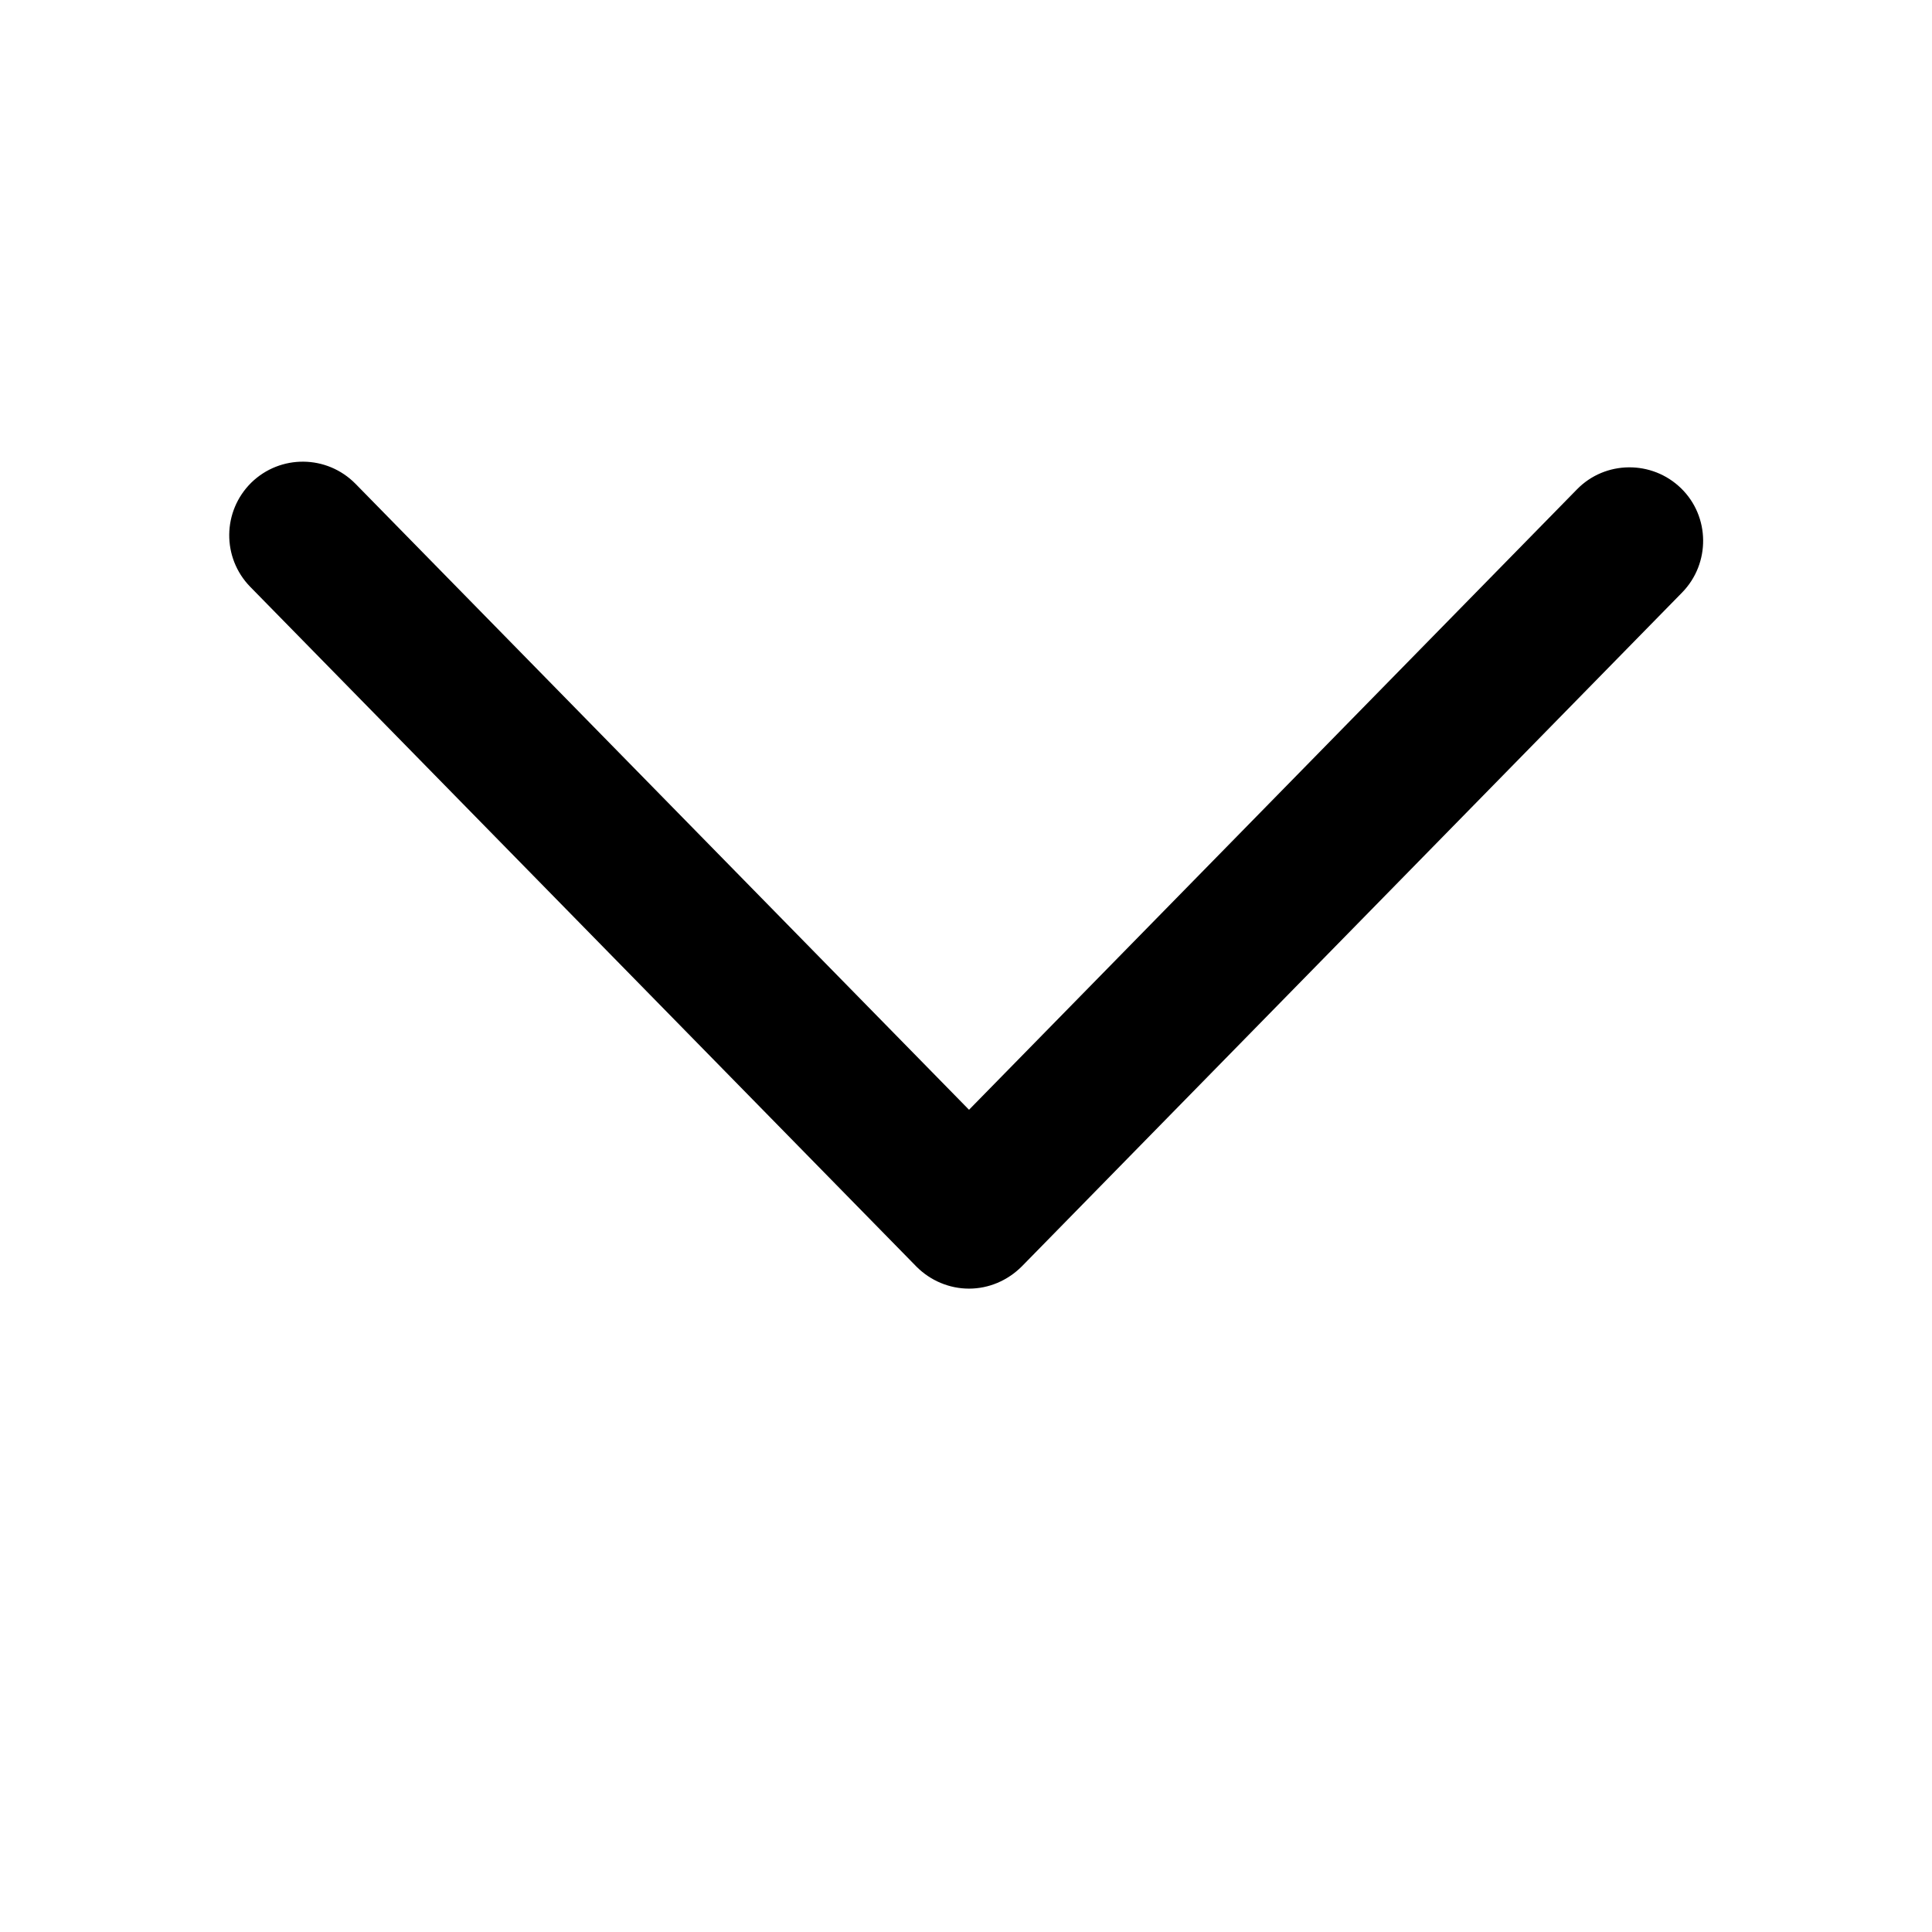
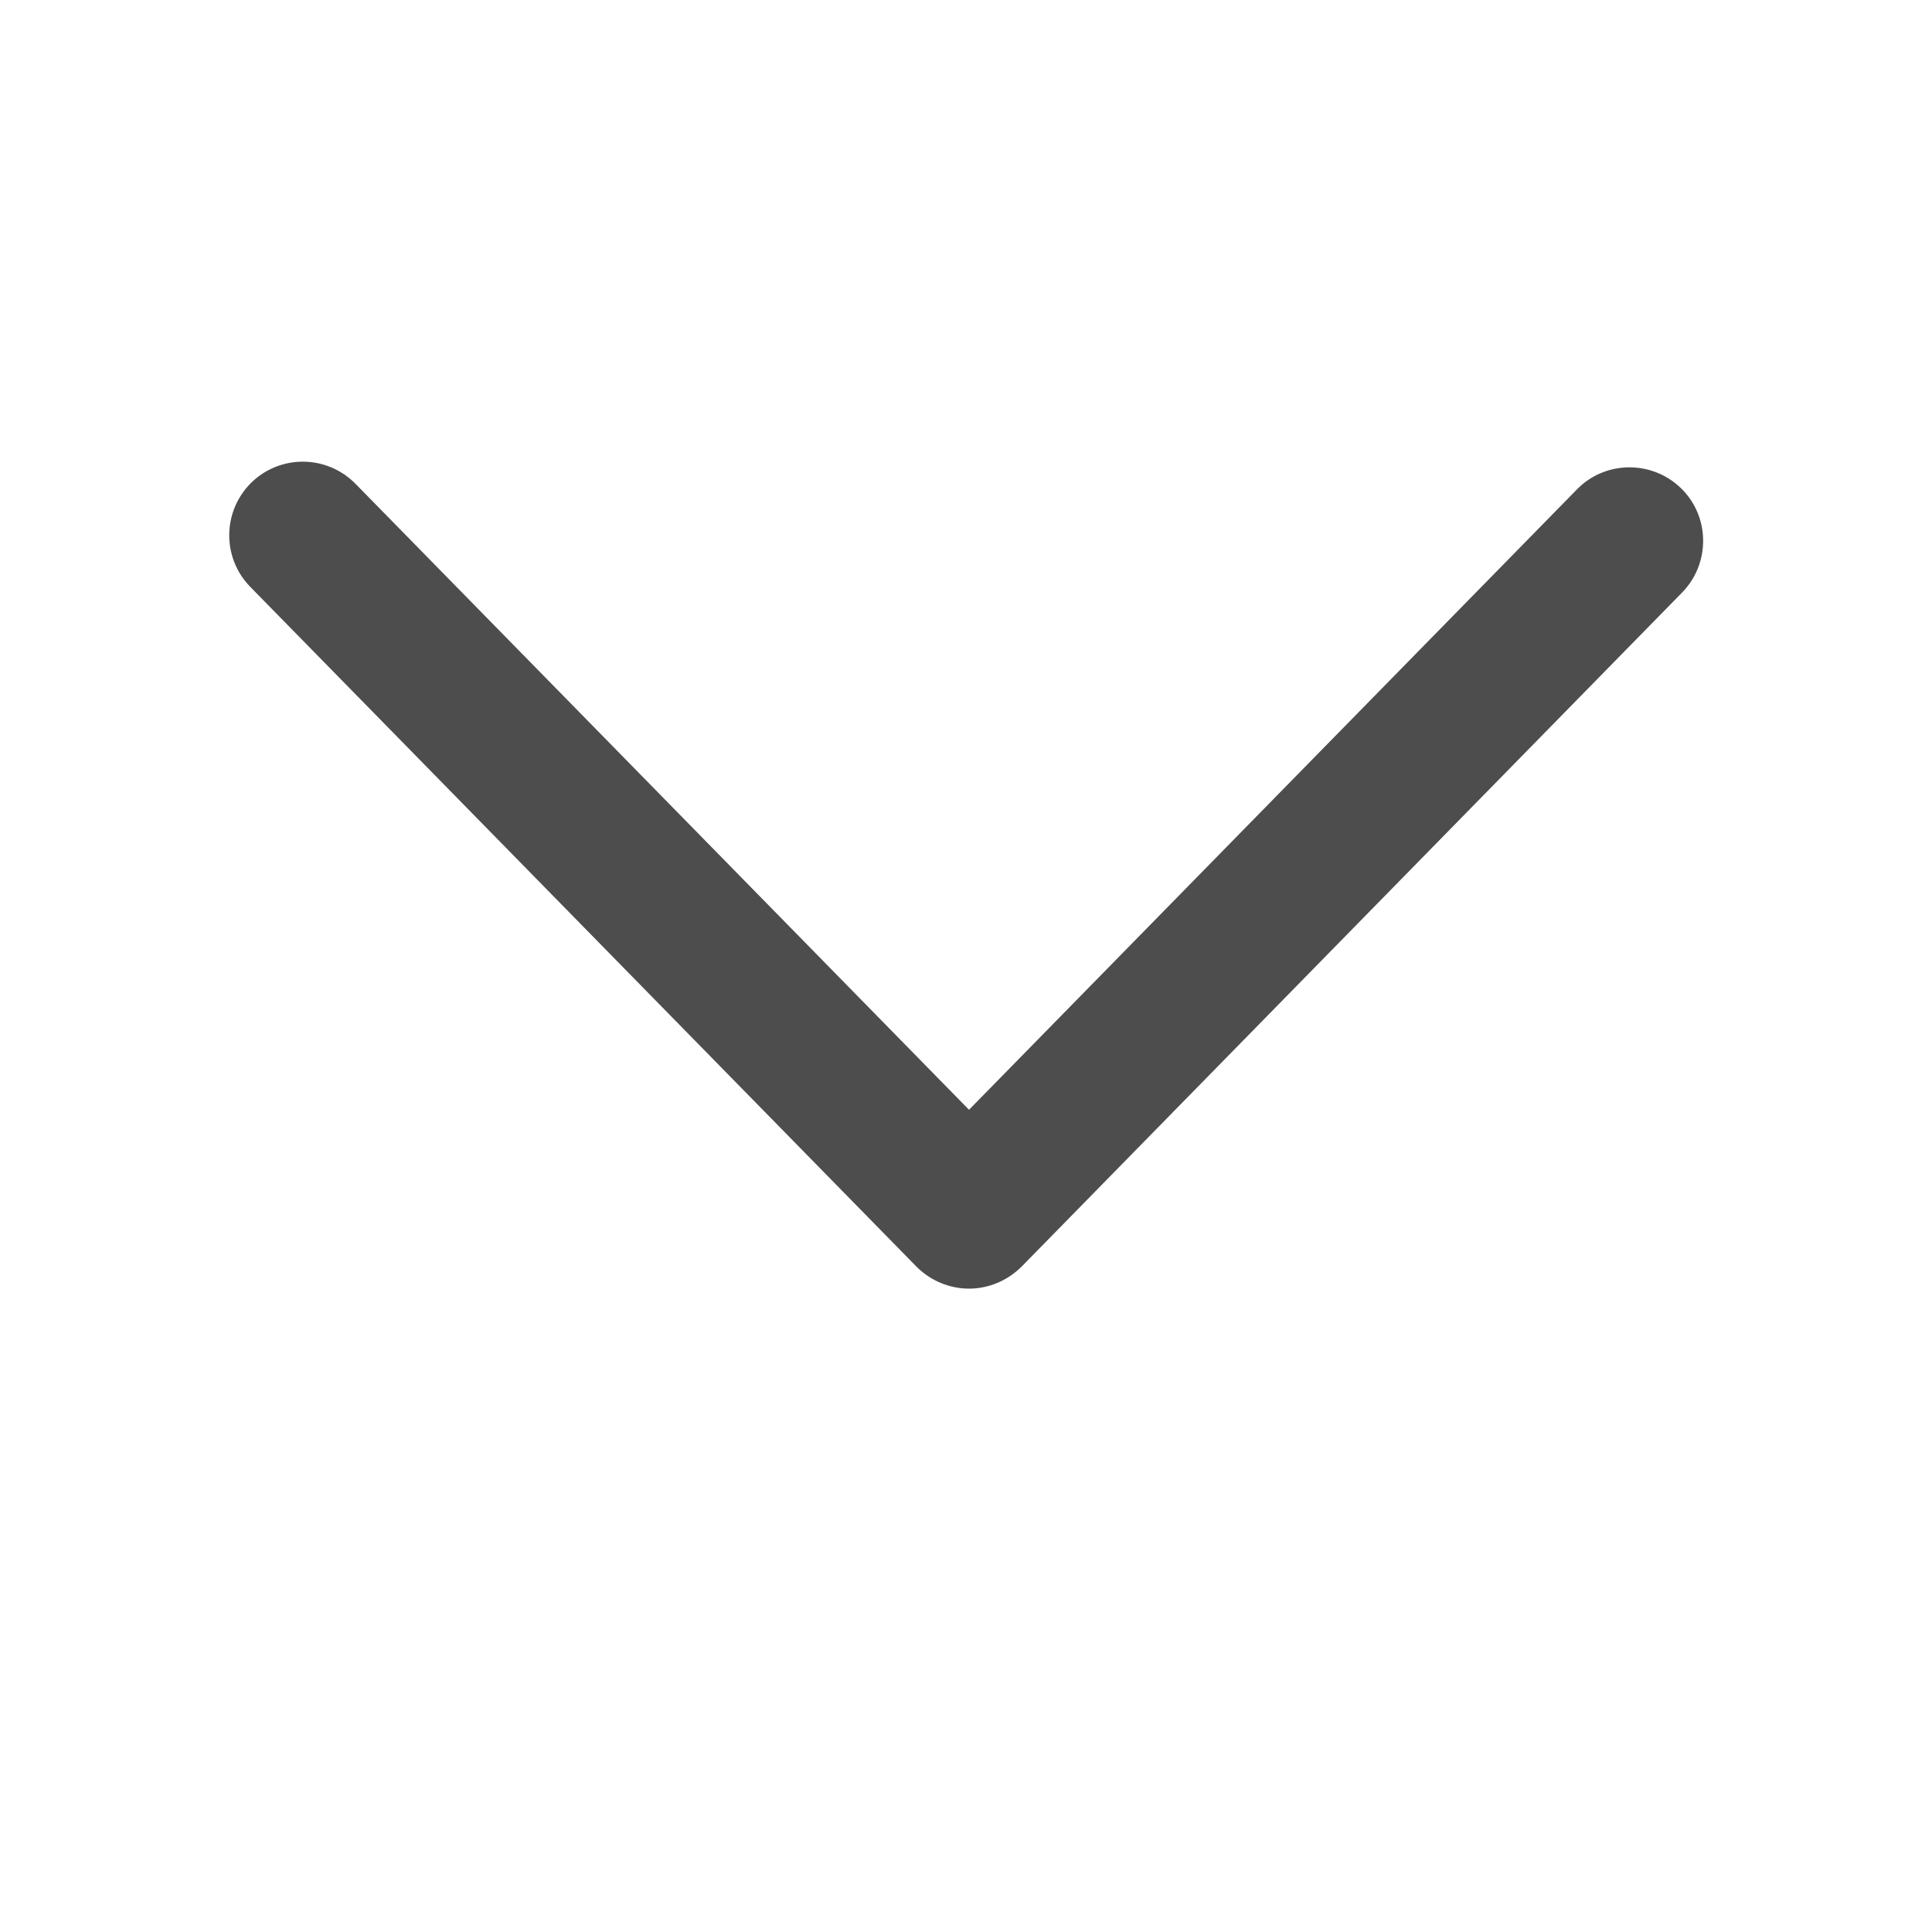
<svg xmlns="http://www.w3.org/2000/svg" version="1.1" id="Layer_1" x="0px" y="0px" viewBox="0 0 512 512" enable-background="new 0 0 512 512" xml:space="preserve">
-   <g>
+   <g fill="#4D4D4D">
    <path d="M256.8,341.5c-5.2,0-10.2-2.1-13.9-5.8L66.3,155.5c-7.5-7.7-7.4-20,0.3-27.6c7.7-7.5,20-7.4,27.6,0.3l162.6,165.9   l161.1-164.4c7.5-7.7,19.9-7.8,27.6-0.3c7.7,7.5,7.8,19.9,0.3,27.6l-175,178.6C267,339.4,262,341.5,256.8,341.5z" />
  </g>
</svg>
